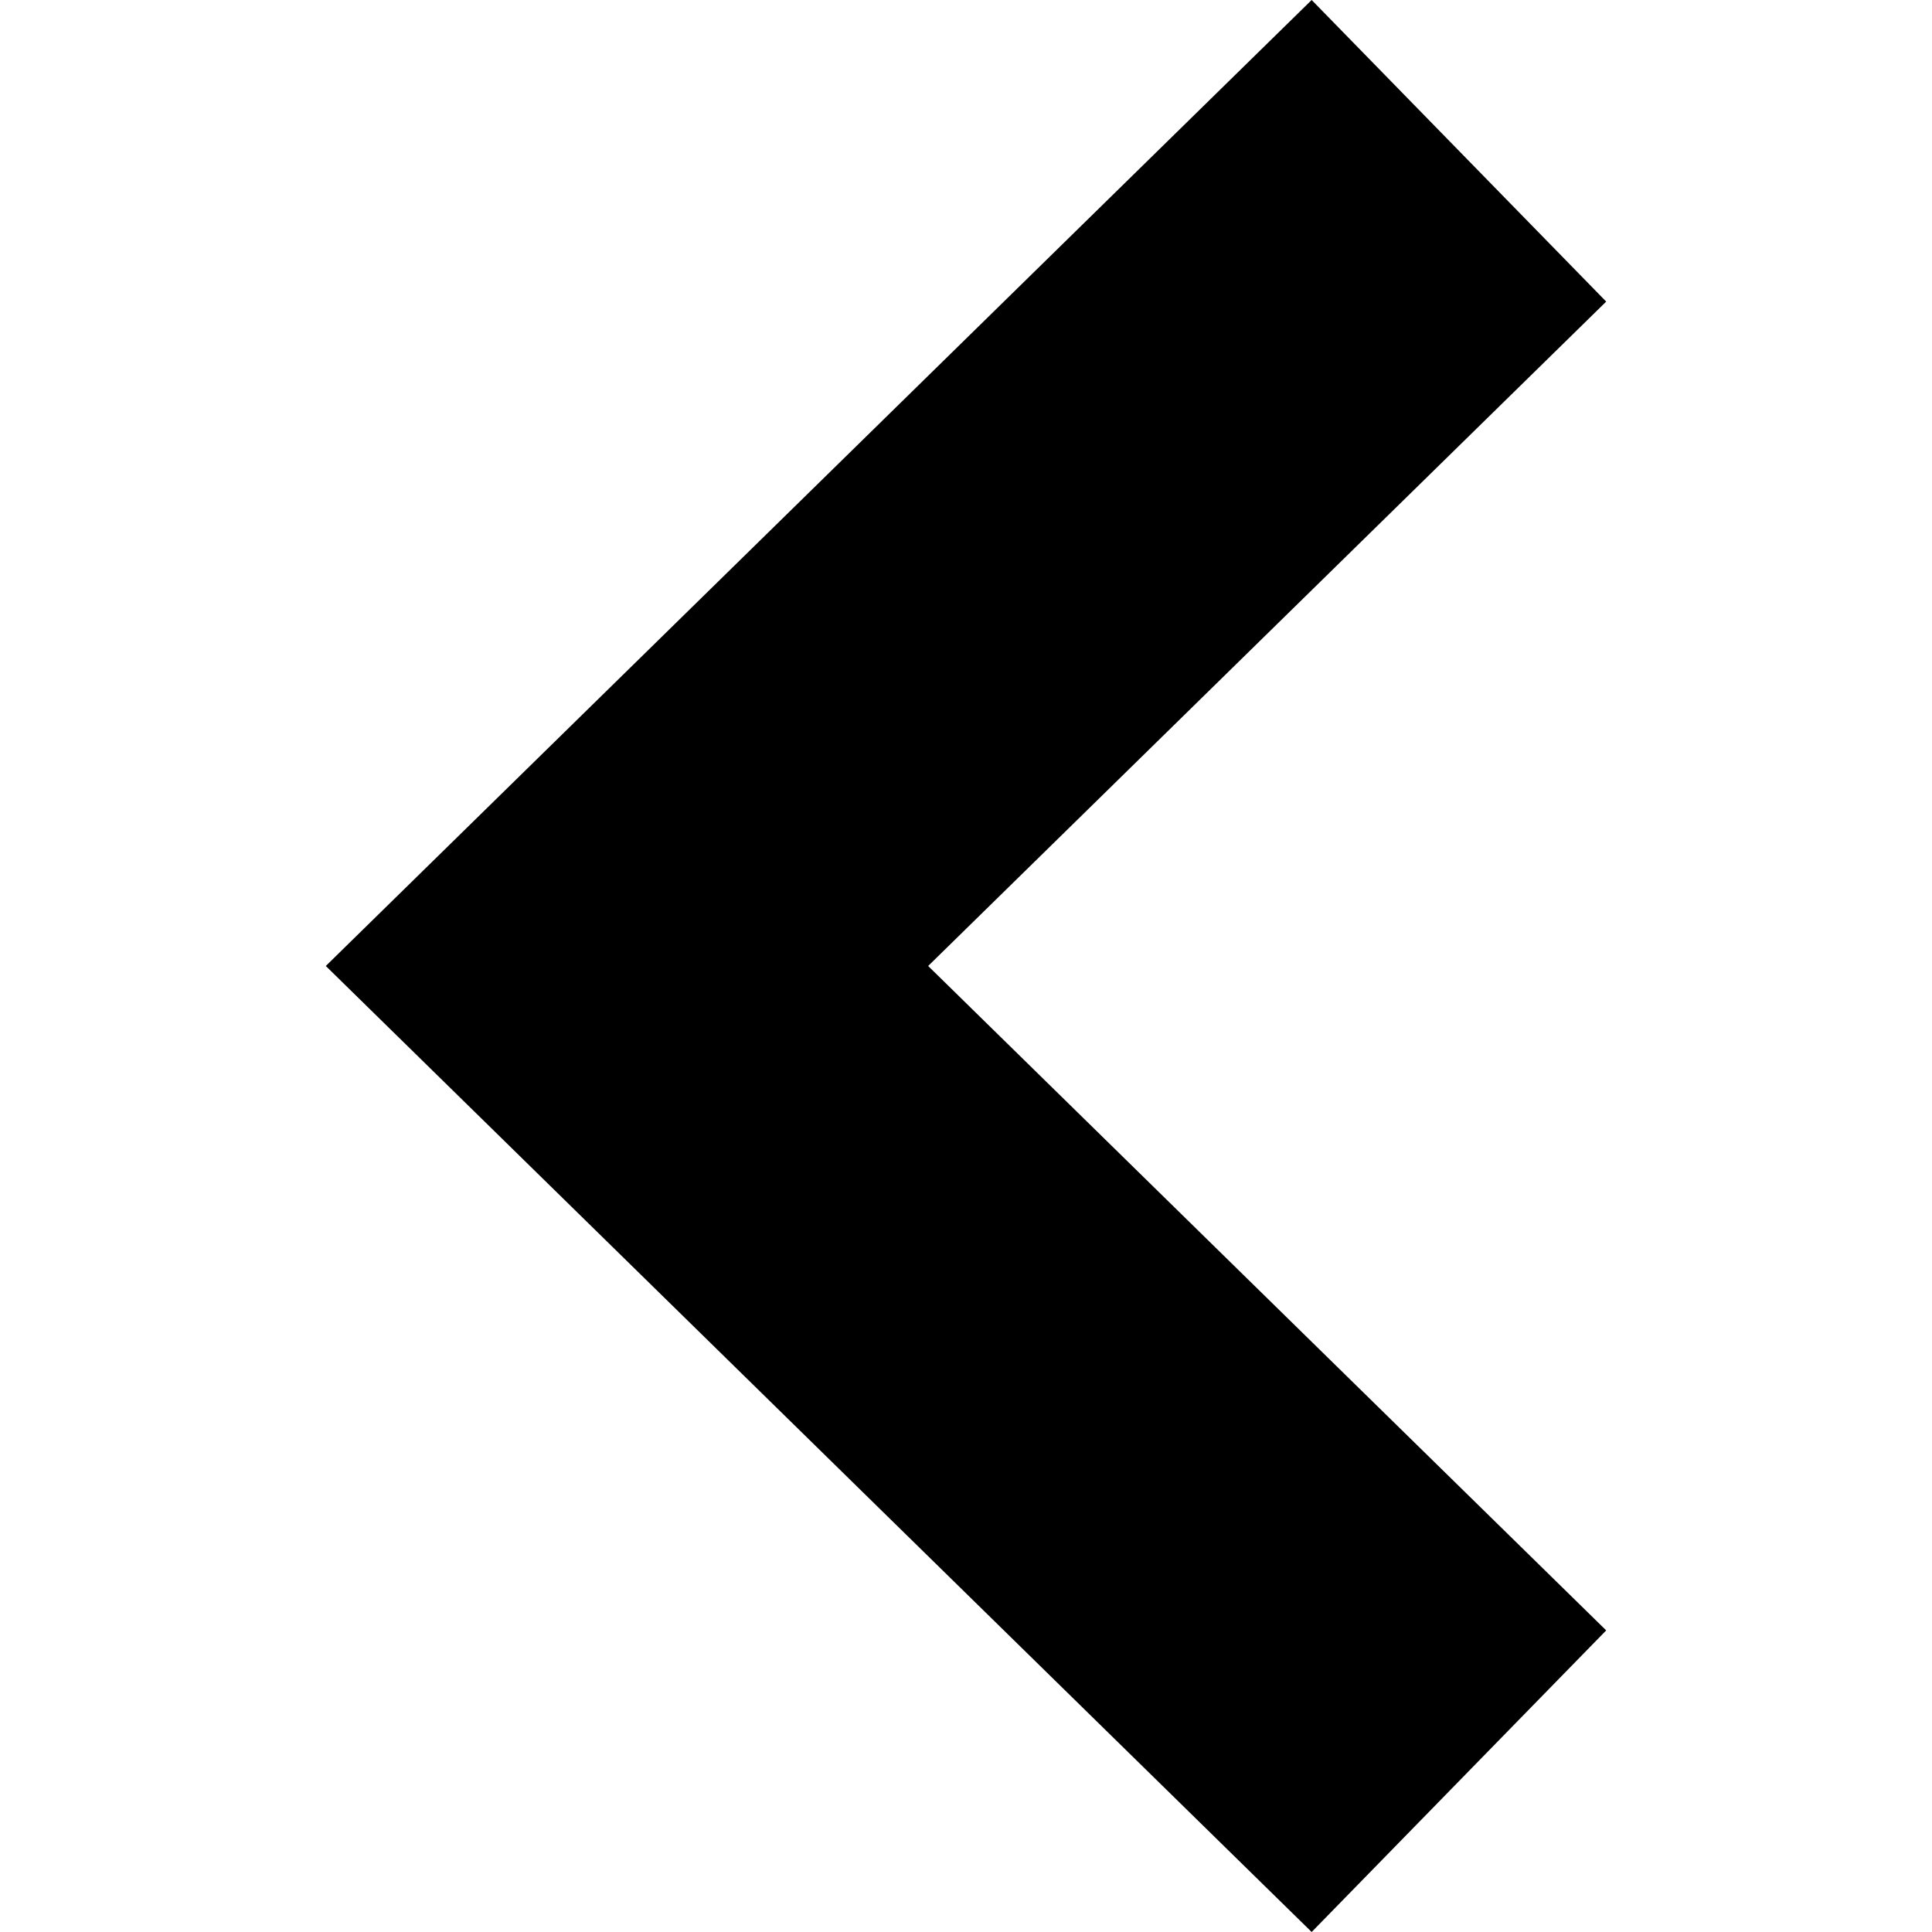
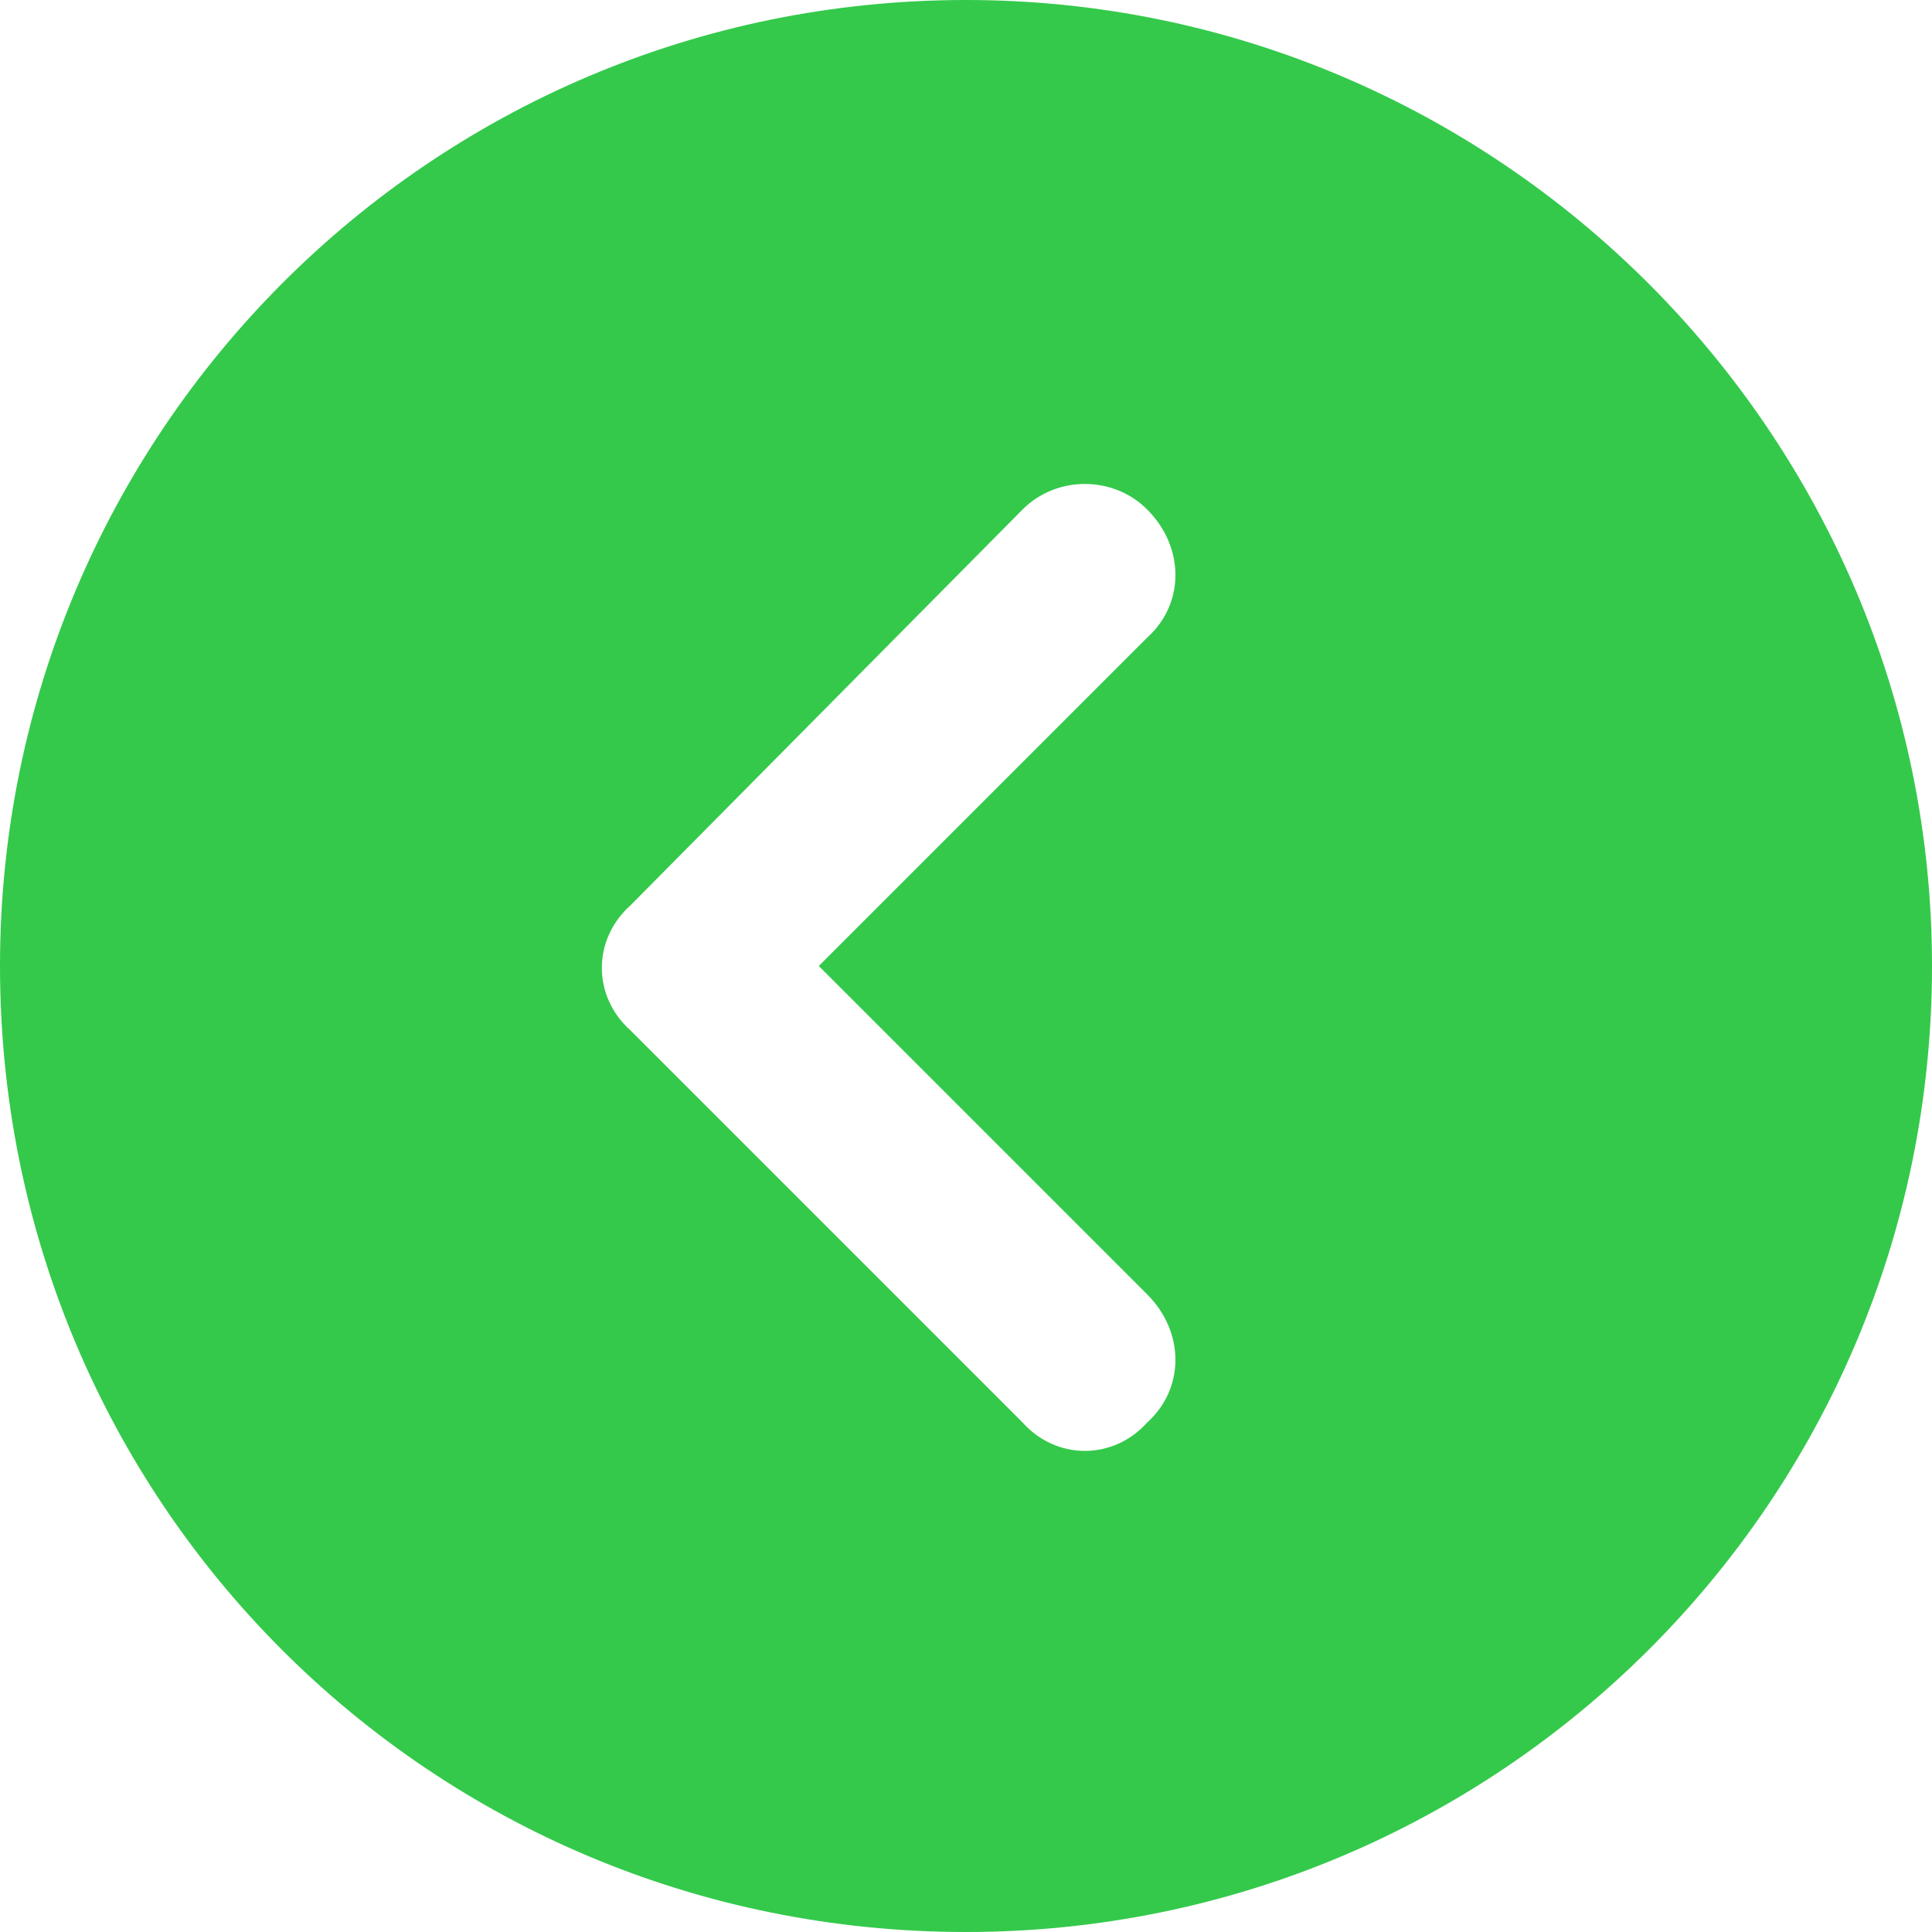
- <svg xmlns="http://www.w3.org/2000/svg" fill="#000000" height="800px" width="800px" version="1.1" id="Capa_1" viewBox="0 0 490 490" xml:space="preserve">
-   <g>
-     <g>
-       <polygon points="332.668,490 82.631,244.996 332.668,0 407.369,76.493 235.402,244.996 407.369,413.507   " />
-     </g>
-     <g>
- 	</g>
-     <g>
- 	</g>
-     <g>
- 	</g>
-     <g>
- 	</g>
-     <g>
- 	</g>
-     <g>
- 	</g>
-     <g>
- 	</g>
-     <g>
- 	</g>
-     <g>
- 	</g>
-     <g>
- 	</g>
-     <g>
- 	</g>
-     <g>
- 	</g>
-     <g>
- 	</g>
-     <g>
- 	</g>
-     <g>
- 	</g>
-   </g>
+ <svg xmlns="http://www.w3.org/2000/svg" width="32" height="32" viewBox="0 0 32 32" fill="none">
+   <path d="M32 16C32 7.188 24.812 0 16 0C7.125 0 0 7.188 0 16C0 24.875 7.125 32 16 32C24.812 32 32 24.875 32 16ZM16.938 8.438C17.5 7.875 18.438 7.875 19 8.438C19.625 9.062 19.625 10 19 10.562L13.562 16L19 21.438C19.625 22.062 19.625 23 19 23.562C18.438 24.188 17.5 24.188 16.938 23.562L10.438 17.062C9.812 16.5 9.812 15.562 10.438 15L16.938 8.438Z" fill="#34C94B" />
</svg>
